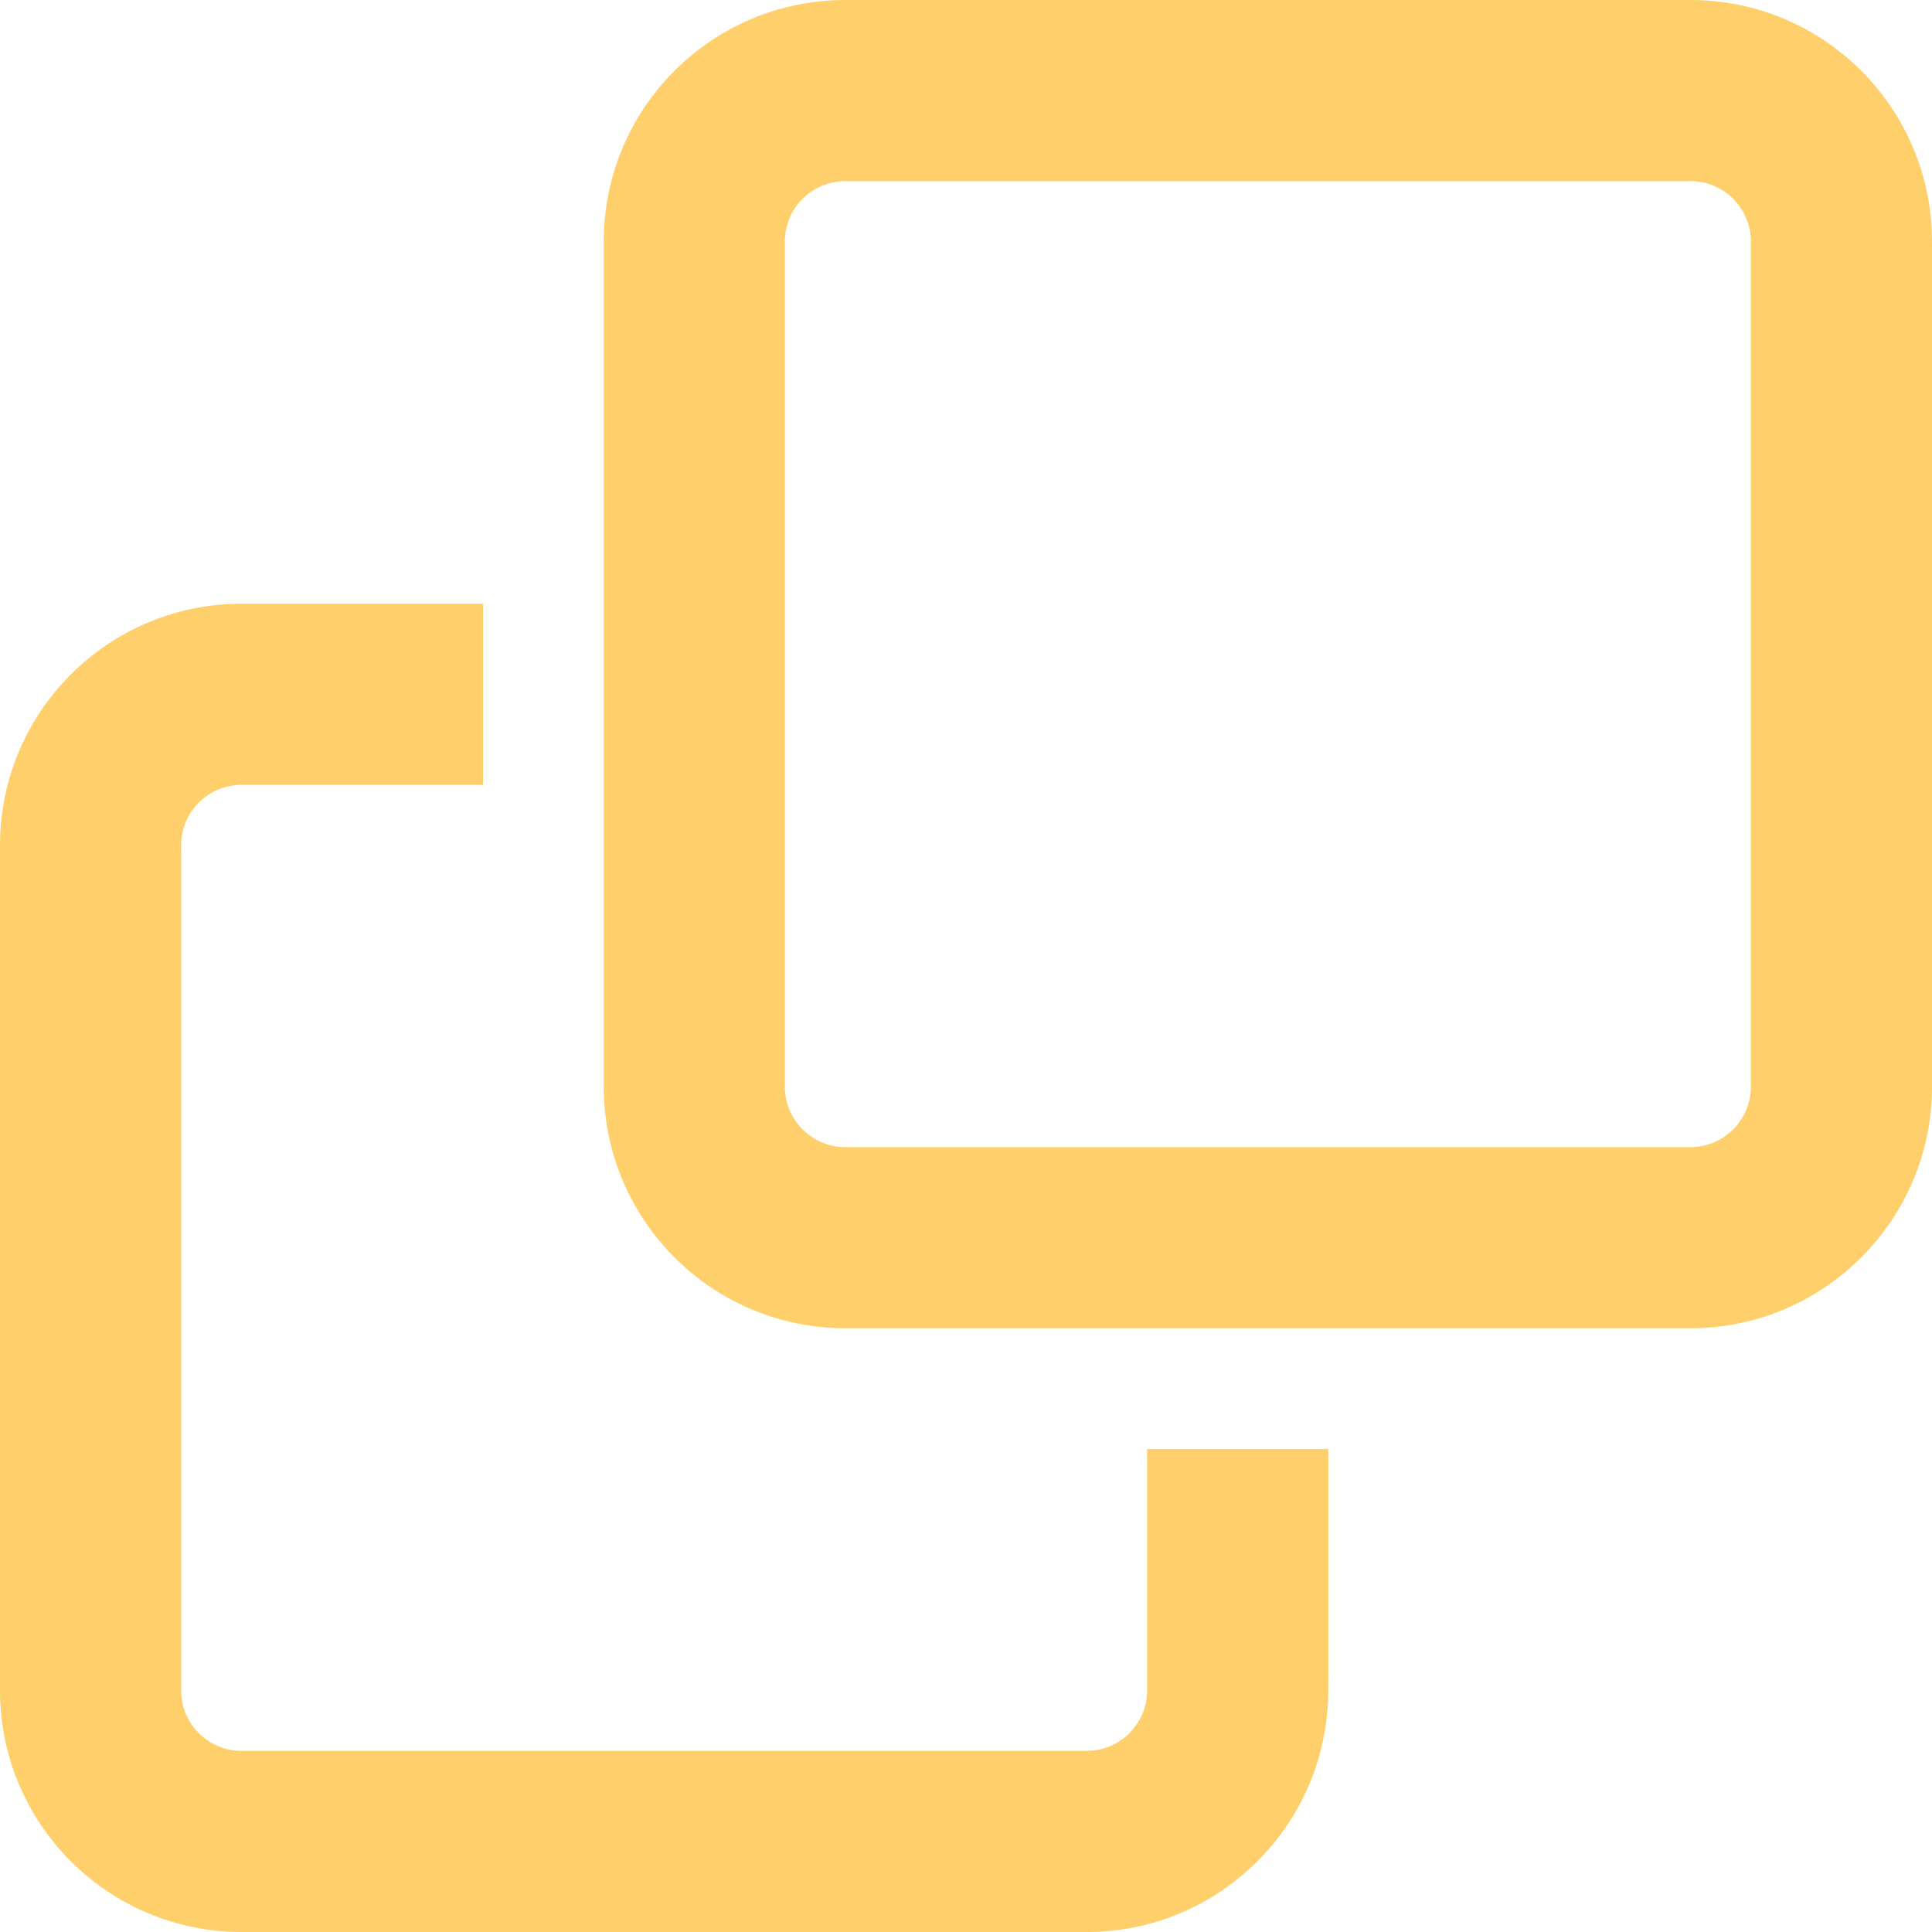
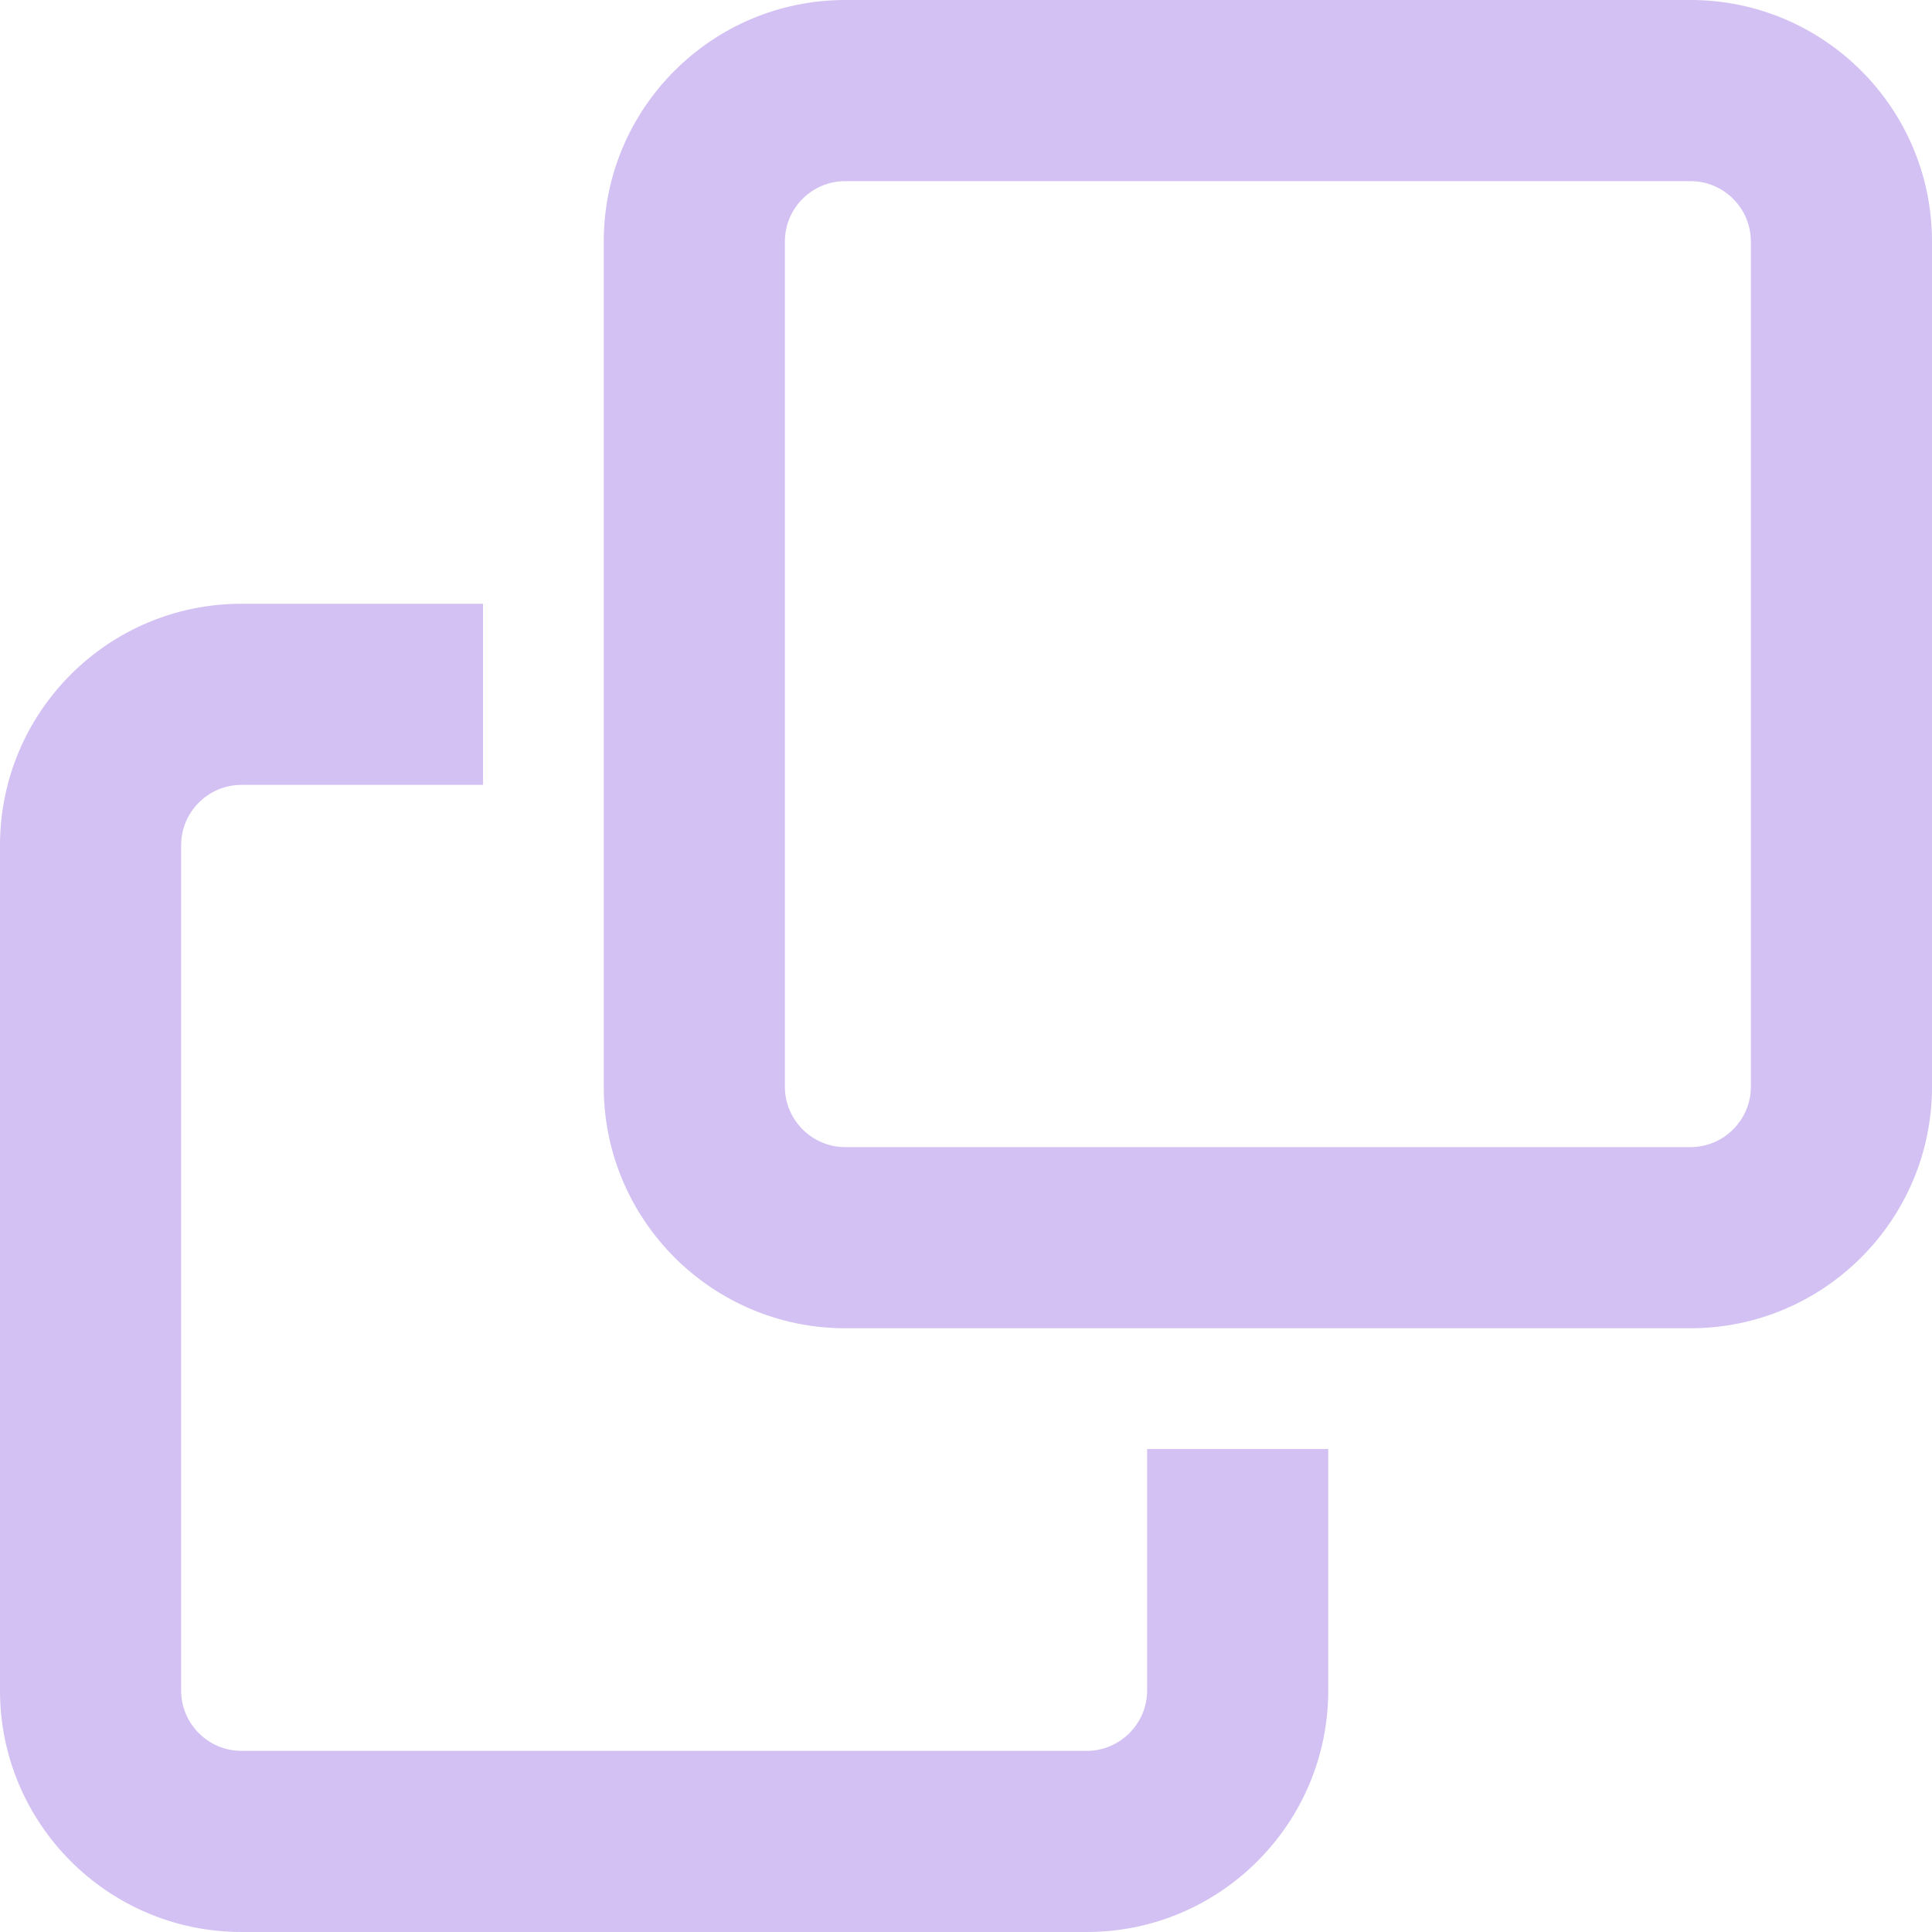
<svg xmlns="http://www.w3.org/2000/svg" viewBox="0 0 512 512">
-   <path d="M64 464H288C296.8 464 304 456.8 304 448V384H352V448C352 483.3 323.3 512 288 512H64C28.65 512 0 483.3 0 448V224C0 188.7 28.65 160 64 160H128V208H64C55.16 208 48 215.2 48 224V448C48 456.8 55.16 464 64 464zM160 64C160 28.65 188.7 0 224 0H448C483.3 0 512 28.65 512 64V288C512 323.3 483.3 352 448 352H224C188.7 352 160 323.3 160 288V64zM224 304H448C456.8 304 464 296.8 464 288V64C464 55.16 456.8 48 448 48H224C215.2 48 208 55.16 208 64V288C208 296.8 215.2 304 224 304z" fill="#FECF6A" />
+   <path d="M64 464H288C296.8 464 304 456.8 304 448V384H352V448C352 483.3 323.3 512 288 512H64C28.65 512 0 483.3 0 448V224C0 188.7 28.65 160 64 160H128V208H64C55.16 208 48 215.2 48 224V448C48 456.8 55.16 464 64 464zM160 64C160 28.65 188.7 0 224 0H448C483.3 0 512 28.65 512 64V288C512 323.3 483.3 352 448 352H224C188.7 352 160 323.3 160 288V64zM224 304H448C456.8 304 464 296.8 464 288V64C464 55.16 456.8 48 448 48H224C215.2 48 208 55.16 208 64V288C208 296.8 215.2 304 224 304z" fill="#d2c1f2" />
</svg>
